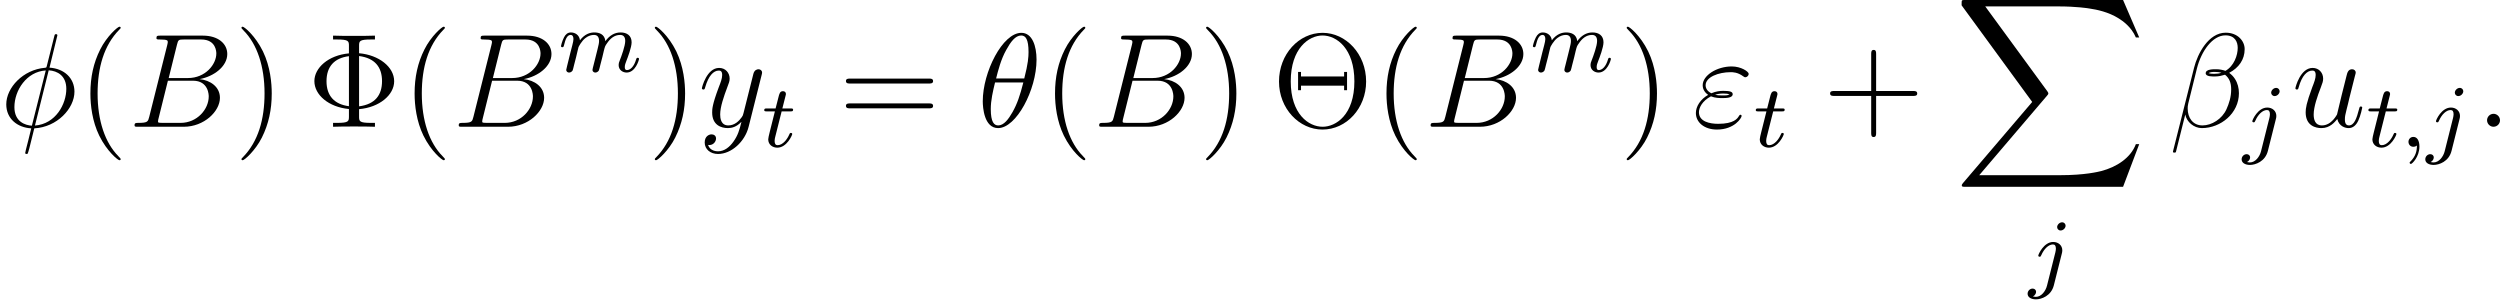
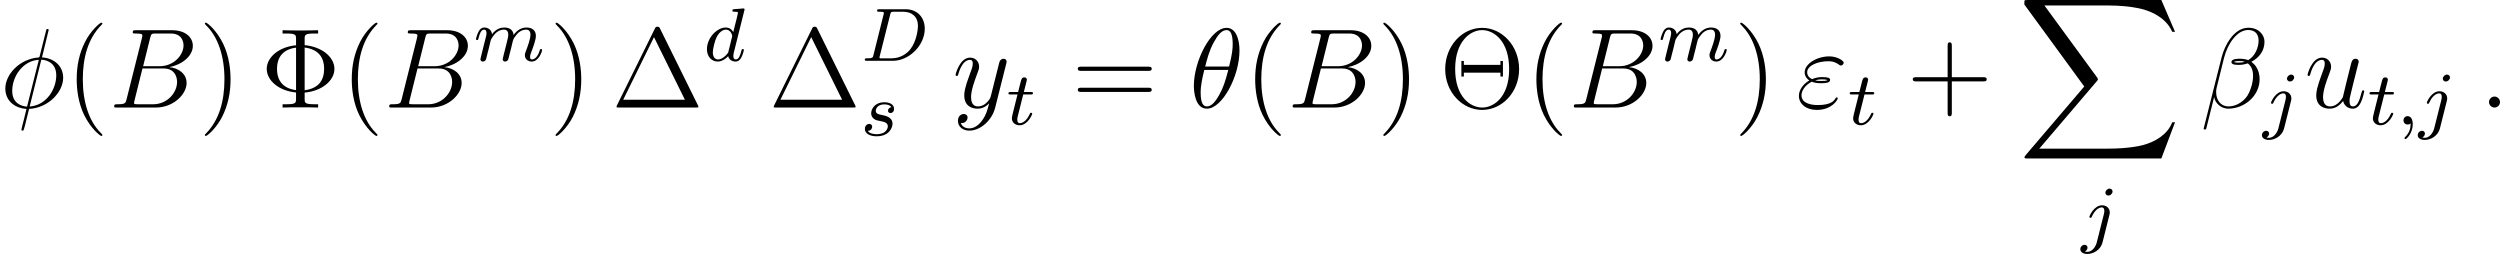
- <svg xmlns="http://www.w3.org/2000/svg" xmlns:xlink="http://www.w3.org/1999/xlink" version="1.1" width="253.114pt" height="30.307pt" viewBox="-.239 -.233 253.114 30.307">
+ <svg xmlns="http://www.w3.org/2000/svg" xmlns:xlink="http://www.w3.org/1999/xlink" version="1.1" width="298.332pt" height="30.307pt" viewBox="-.239 -.233 298.332 30.307">
  <defs>
    <path id="g0-88" d="M15.135 16.737L16.582 12.912H16.283C15.817 14.155 14.549 14.968 13.175 15.327C12.924 15.386 11.752 15.697 9.457 15.697H2.248L8.333 8.56C8.416 8.464 8.44 8.428 8.44 8.369C8.44 8.345 8.44 8.309 8.357 8.189L2.786 .574H9.337C10.939 .574 12.027 .741 12.134 .765C12.78 .861 13.82 1.064 14.765 1.662C15.064 1.853 15.876 2.391 16.283 3.359H16.582L15.135 0H1.004C.729 0 .717 .012 .681 .084C.669 .12 .669 .347 .669 .478L6.994 9.134L.801 16.391C.681 16.534 .681 16.594 .681 16.606C.681 16.737 .789 16.737 1.004 16.737H15.135Z" />
    <path id="g1-59" d="M1.49-.12C1.49 .399 1.379 .853 .885 1.347C.853 1.371 .837 1.387 .837 1.427C.837 1.49 .901 1.538 .956 1.538C1.052 1.538 1.714 .909 1.714-.024C1.714-.534 1.522-.885 1.172-.885C.893-.885 .733-.662 .733-.446C.733-.223 .885 0 1.18 0C1.371 0 1.49-.112 1.49-.12Z" />
+     <path id="g1-68" d="M1.331-.63C1.259-.327 1.243-.263 .654-.263C.502-.263 .406-.263 .406-.112C.406 0 .51 0 .646 0H3.387C5.069 0 6.743-1.61 6.743-3.387C6.743-4.607 5.93-5.444 4.742-5.444H1.953C1.809-5.444 1.706-5.444 1.706-5.292C1.706-5.181 1.801-5.181 1.937-5.181C2.2-5.181 2.431-5.181 2.431-5.053C2.431-5.021 2.423-5.013 2.399-4.91L1.331-.63ZM3.092-4.886C3.164-5.157 3.172-5.181 3.499-5.181H4.463C5.396-5.181 6.025-4.647 6.025-3.674C6.025-3.411 5.914-2.112 5.22-1.219C4.87-.773 4.184-.263 3.244-.263H2.056C1.985-.279 1.961-.279 1.961-.335C1.961-.399 1.977-.462 1.993-.51L3.092-4.886Z" />
+     <path id="g1-100" d="M4.288-5.292C4.296-5.308 4.32-5.412 4.32-5.42C4.32-5.46 4.288-5.531 4.192-5.531C4.16-5.531 3.913-5.507 3.73-5.491L3.284-5.46C3.108-5.444 3.029-5.436 3.029-5.292C3.029-5.181 3.14-5.181 3.236-5.181C3.618-5.181 3.618-5.133 3.618-5.061C3.618-5.013 3.555-4.75 3.515-4.591L3.124-3.037C3.053-3.172 2.821-3.515 2.335-3.515C1.387-3.515 .343-2.407 .343-1.227C.343-.399 .877 .08 1.49 .08C2 .08 2.439-.327 2.582-.486C2.726 .064 3.268 .08 3.363 .08C3.73 .08 3.913-.223 3.977-.359C4.136-.646 4.248-1.108 4.248-1.14C4.248-1.188 4.216-1.243 4.121-1.243S4.009-1.196 3.961-.996C3.85-.558 3.698-.143 3.387-.143C3.204-.143 3.132-.295 3.132-.518C3.132-.669 3.156-.757 3.18-.861L4.288-5.292ZM2.582-.861C2.184-.311 1.769-.143 1.514-.143C1.148-.143 .964-.478 .964-.893C.964-1.267 1.18-2.12 1.355-2.471C1.586-2.957 1.977-3.292 2.343-3.292C2.861-3.292 3.013-2.71 3.013-2.614C3.013-2.582 2.813-1.801 2.766-1.594C2.662-1.219 2.662-1.203 2.582-.861Z" />
    <path id="g1-106" d="M3.292-4.973C3.292-5.125 3.172-5.276 2.981-5.276C2.742-5.276 2.534-5.053 2.534-4.846C2.534-4.694 2.654-4.543 2.845-4.543C3.084-4.543 3.292-4.766 3.292-4.973ZM1.626 .399C1.506 .885 1.116 1.403 .63 1.403C.502 1.403 .383 1.371 .367 1.363C.614 1.243 .646 1.028 .646 .956C.646 .765 .502 .662 .335 .662C.104 .662-.112 .861-.112 1.124C-.112 1.427 .183 1.626 .638 1.626C1.124 1.626 2 1.323 2.24 .367L2.957-2.487C2.981-2.582 2.997-2.646 2.997-2.766C2.997-3.204 2.646-3.515 2.184-3.515C1.339-3.515 .845-2.399 .845-2.295C.845-2.224 .901-2.192 .964-2.192C1.052-2.192 1.06-2.216 1.116-2.335C1.355-2.885 1.761-3.292 2.16-3.292C2.327-3.292 2.423-3.18 2.423-2.917C2.423-2.805 2.399-2.694 2.375-2.582L1.626 .399Z" />
    <path id="g1-109" d="M1.594-1.307C1.618-1.427 1.698-1.73 1.722-1.849C1.745-1.929 1.793-2.12 1.809-2.2C1.825-2.24 2.088-2.758 2.439-3.021C2.71-3.228 2.973-3.292 3.196-3.292C3.491-3.292 3.65-3.116 3.65-2.75C3.65-2.558 3.602-2.375 3.515-2.016C3.459-1.809 3.324-1.275 3.276-1.06L3.156-.582C3.116-.446 3.061-.207 3.061-.167C3.061 .016 3.212 .08 3.316 .08C3.459 .08 3.579-.016 3.634-.112C3.658-.159 3.722-.43 3.762-.598L3.945-1.307C3.969-1.427 4.049-1.73 4.073-1.849C4.184-2.279 4.184-2.287 4.368-2.55C4.631-2.941 5.005-3.292 5.539-3.292C5.826-3.292 5.994-3.124 5.994-2.75C5.994-2.311 5.659-1.395 5.507-1.012C5.428-.805 5.404-.749 5.404-.598C5.404-.143 5.778 .08 6.121 .08C6.902 .08 7.229-1.036 7.229-1.14C7.229-1.219 7.165-1.243 7.109-1.243C7.014-1.243 6.998-1.188 6.974-1.108C6.783-.446 6.448-.143 6.145-.143C6.017-.143 5.954-.223 5.954-.406S6.017-.765 6.097-.964C6.217-1.267 6.567-2.184 6.567-2.63C6.567-3.228 6.153-3.515 5.579-3.515C5.029-3.515 4.575-3.228 4.216-2.734C4.152-3.371 3.642-3.515 3.228-3.515C2.861-3.515 2.375-3.387 1.937-2.813C1.881-3.292 1.498-3.515 1.124-3.515C.845-3.515 .646-3.347 .51-3.076C.319-2.702 .239-2.311 .239-2.295C.239-2.224 .295-2.192 .359-2.192C.462-2.192 .47-2.224 .526-2.431C.622-2.821 .765-3.292 1.1-3.292C1.307-3.292 1.355-3.092 1.355-2.917C1.355-2.774 1.315-2.622 1.251-2.359C1.235-2.295 1.116-1.825 1.084-1.714L.789-.518C.757-.399 .709-.199 .709-.167C.709 .016 .861 .08 .964 .08C1.108 .08 1.227-.016 1.283-.112C1.307-.159 1.371-.43 1.411-.598L1.594-1.307Z" />
+     <path id="g1-115" d="M3.212-2.997C3.029-2.965 2.861-2.821 2.861-2.622C2.861-2.479 2.957-2.375 3.132-2.375C3.252-2.375 3.499-2.463 3.499-2.821C3.499-3.316 2.981-3.515 2.487-3.515C1.419-3.515 1.084-2.758 1.084-2.351C1.084-2.271 1.084-1.985 1.379-1.761C1.562-1.618 1.698-1.594 2.112-1.514C2.391-1.459 2.845-1.379 2.845-.964C2.845-.757 2.694-.494 2.471-.343C2.176-.151 1.785-.143 1.658-.143C1.467-.143 .925-.175 .725-.494C1.132-.51 1.188-.837 1.188-.933C1.188-1.172 .972-1.227 .877-1.227C.749-1.227 .422-1.132 .422-.693C.422-.223 .917 .08 1.658 .08C3.045 .08 3.339-.901 3.339-1.235C3.339-1.953 2.558-2.104 2.264-2.16C1.881-2.232 1.57-2.287 1.57-2.622C1.57-2.766 1.706-3.292 2.479-3.292C2.782-3.292 3.092-3.204 3.212-2.997Z" />
    <path id="g1-116" d="M1.761-3.172H2.542C2.694-3.172 2.79-3.172 2.79-3.324C2.79-3.435 2.686-3.435 2.55-3.435H1.825L2.112-4.567C2.144-4.686 2.144-4.726 2.144-4.734C2.144-4.902 2.016-4.981 1.881-4.981C1.61-4.981 1.554-4.766 1.467-4.407L1.219-3.435H.454C.303-3.435 .199-3.435 .199-3.284C.199-3.172 .303-3.172 .438-3.172H1.156L.677-1.259C.63-1.06 .558-.781 .558-.669C.558-.191 .948 .08 1.371 .08C2.224 .08 2.71-1.044 2.71-1.14C2.71-1.227 2.638-1.243 2.59-1.243C2.503-1.243 2.495-1.211 2.439-1.092C2.279-.709 1.881-.143 1.395-.143C1.227-.143 1.132-.255 1.132-.518C1.132-.669 1.156-.757 1.18-.861L1.761-3.172Z" />
+     <path id="g3-1" d="M5.153-8.321C5.069-8.488 5.045-8.536 4.878-8.536C4.698-8.536 4.674-8.488 4.591-8.321L.598-.239C.574-.203 .55-.132 .55-.084C.55-.012 .562 0 .801 0H8.942C9.182 0 9.194-.012 9.194-.084C9.194-.132 9.17-.203 9.146-.239L5.153-8.321ZM4.507-7.436L7.771-.825H1.255L4.507-7.436Z" />
    <path id="g3-2" d="M8.452-4.053C8.452-6.528 6.635-8.416 4.555-8.416C2.427-8.416 .646-6.504 .646-4.053C.646-1.626 2.451 .251 4.543 .251C6.683 .251 8.452-1.65 8.452-4.053ZM4.555 0C3.312 0 1.698-1.124 1.698-4.065C1.698-7.03 3.324-8.177 4.543-8.177C5.822-8.177 7.4-6.994 7.4-4.065C7.4-1.076 5.75 0 4.555 0ZM6.743-4.914H6.48V-4.507H2.618V-4.914H2.355V-3.276H2.618V-3.682H6.48V-3.276H6.743V-4.914Z" />
    <path id="g3-8" d="M4.651-1.578C6.468-1.733 7.795-2.845 7.795-4.077C7.795-5.356 6.432-6.432 4.651-6.587V-7.245C4.651-7.675 4.674-7.819 5.715-7.819H6.073V-8.165C5.75-8.141 4.591-8.141 4.196-8.141S2.642-8.141 2.319-8.165V-7.819H2.678C3.718-7.819 3.742-7.675 3.742-7.245V-6.575C1.889-6.408 .646-5.272 .646-4.089C.646-2.857 1.925-1.757 3.742-1.59V-.921C3.742-.49 3.718-.347 2.678-.347H2.319V0C2.642-.024 3.802-.024 4.196-.024S5.75-.024 6.073 0V-.347H5.715C4.674-.347 4.651-.49 4.651-.921V-1.578ZM3.742-1.841C2.439-2.008 1.733-2.774 1.733-4.077C1.733-5.392 2.427-6.157 3.742-6.324V-1.841ZM4.651-6.336C6.049-6.157 6.707-5.356 6.707-4.089C6.707-2.845 6.097-2.02 4.651-1.829V-6.336Z" />
    <path id="g3-40" d="M3.885 2.905C3.885 2.869 3.885 2.845 3.682 2.642C2.487 1.435 1.817-.538 1.817-2.977C1.817-5.296 2.379-7.293 3.766-8.703C3.885-8.811 3.885-8.835 3.885-8.871C3.885-8.942 3.826-8.966 3.778-8.966C3.622-8.966 2.642-8.106 2.056-6.934C1.447-5.727 1.172-4.447 1.172-2.977C1.172-1.913 1.339-.49 1.961 .789C2.666 2.224 3.646 3.001 3.778 3.001C3.826 3.001 3.885 2.977 3.885 2.905Z" />
    <path id="g3-41" d="M3.371-2.977C3.371-3.885 3.252-5.368 2.582-6.755C1.877-8.189 .897-8.966 .765-8.966C.717-8.966 .658-8.942 .658-8.871C.658-8.835 .658-8.811 .861-8.608C2.056-7.4 2.726-5.428 2.726-2.989C2.726-.669 2.164 1.327 .777 2.738C.658 2.845 .658 2.869 .658 2.905C.658 2.977 .717 3.001 .765 3.001C.921 3.001 1.901 2.14 2.487 .968C3.096-.251 3.371-1.542 3.371-2.977Z" />
    <path id="g3-43" d="M4.77-2.762H8.07C8.237-2.762 8.452-2.762 8.452-2.977C8.452-3.204 8.249-3.204 8.07-3.204H4.77V-6.504C4.77-6.671 4.77-6.886 4.555-6.886C4.328-6.886 4.328-6.683 4.328-6.504V-3.204H1.028C.861-3.204 .646-3.204 .646-2.989C.646-2.762 .849-2.762 1.028-2.762H4.328V.538C4.328 .705 4.328 .921 4.543 .921C4.77 .921 4.77 .717 4.77 .538V-2.762Z" />
    <path id="g3-61" d="M8.07-3.873C8.237-3.873 8.452-3.873 8.452-4.089C8.452-4.316 8.249-4.316 8.07-4.316H1.028C.861-4.316 .646-4.316 .646-4.101C.646-3.873 .849-3.873 1.028-3.873H8.07ZM8.07-1.65C8.237-1.65 8.452-1.65 8.452-1.865C8.452-2.092 8.249-2.092 8.07-2.092H1.028C.861-2.092 .646-2.092 .646-1.877C.646-1.65 .849-1.65 1.028-1.65H8.07Z" />
    <path id="g2-12" d="M6.767-6.958C6.767-7.675 6.157-8.428 5.069-8.428C3.527-8.428 2.546-6.539 2.236-5.296L.347 2.2C.323 2.295 .395 2.319 .454 2.319C.538 2.319 .598 2.307 .61 2.248L1.447-1.1C1.566-.43 2.224 .12 2.929 .12C4.639 .12 6.253-1.219 6.253-3.001C6.253-3.455 6.145-3.909 5.894-4.292C5.75-4.519 5.571-4.686 5.38-4.83C6.241-5.284 6.767-6.013 6.767-6.958ZM4.686-4.842C4.495-4.77 4.304-4.746 4.077-4.746C3.909-4.746 3.754-4.734 3.539-4.806C3.658-4.89 3.838-4.914 4.089-4.914C4.304-4.914 4.519-4.89 4.686-4.842ZM6.145-7.066C6.145-6.408 5.822-5.452 5.045-5.009C4.818-5.093 4.507-5.153 4.244-5.153C3.993-5.153 3.276-5.177 3.276-4.794C3.276-4.471 3.933-4.507 4.136-4.507C4.447-4.507 4.722-4.579 5.009-4.663C5.392-4.352 5.559-3.945 5.559-3.347C5.559-2.654 5.368-2.092 5.141-1.578C4.746-.693 3.814-.12 2.989-.12C2.116-.12 1.662-.813 1.662-1.626C1.662-1.733 1.662-1.889 1.71-2.068L2.487-5.212C2.881-6.779 3.885-8.189 5.045-8.189C5.906-8.189 6.145-7.592 6.145-7.066Z" />
    <path id="g2-18" d="M5.296-6.013C5.296-7.233 4.914-8.416 3.933-8.416C2.26-8.416 .478-4.914 .478-2.283C.478-1.733 .598 .12 1.853 .12C3.479 .12 5.296-3.3 5.296-6.013ZM1.674-4.328C1.853-5.033 2.104-6.037 2.582-6.886C2.977-7.603 3.395-8.177 3.921-8.177C4.316-8.177 4.579-7.843 4.579-6.695C4.579-6.265 4.543-5.667 4.196-4.328H1.674ZM4.113-3.969C3.814-2.798 3.563-2.044 3.132-1.291C2.786-.681 2.367-.12 1.865-.12C1.494-.12 1.196-.406 1.196-1.59C1.196-2.367 1.387-3.18 1.578-3.969H4.113Z" />
    <path id="g2-30" d="M5.141-8.189C5.141-8.297 5.057-8.297 5.021-8.297C4.914-8.297 4.902-8.273 4.854-8.07L4.208-5.499C4.172-5.344 4.16-5.332 4.148-5.32C4.136-5.296 4.053-5.284 4.029-5.284C2.068-5.117 .562-3.503 .562-2.008C.562-.717 1.554 .072 2.798 .143C2.702 .514 2.618 .897 2.523 1.267C2.355 1.901 2.26 2.295 2.26 2.343C2.26 2.367 2.26 2.439 2.379 2.439C2.415 2.439 2.463 2.439 2.487 2.391C2.511 2.367 2.582 2.08 2.63 1.925L3.072 .143C5.117 .036 6.671-1.638 6.671-3.144C6.671-4.352 5.762-5.212 4.435-5.296L5.141-8.189ZM4.364-5.057C5.153-5.009 5.942-4.567 5.942-3.395C5.942-2.044 4.997-.251 3.132-.108L4.364-5.057ZM2.857-.096C2.271-.132 1.291-.442 1.291-1.757C1.291-3.264 2.379-4.937 4.101-5.045L2.857-.096Z" />
    <path id="g2-34" d="M1.662-2.726C2.044-2.57 2.451-2.57 2.678-2.57C2.989-2.57 3.61-2.57 3.61-2.917C3.61-3.132 3.383-3.216 2.774-3.216C2.475-3.216 2.116-3.18 1.698-3.001C1.327-3.18 1.184-3.455 1.184-3.718C1.184-4.459 2.355-4.89 3.419-4.89C3.622-4.89 4.053-4.89 4.555-4.519C4.627-4.471 4.663-4.435 4.746-4.435C4.89-4.435 5.045-4.591 5.045-4.734C5.045-4.949 4.352-5.404 3.527-5.404C2.188-5.404 .921-4.603 .921-3.718C.921-3.276 1.207-3.001 1.411-2.857C.717-2.463 .311-1.817 .311-1.231C.311-.406 1.052 .251 2.2 .251C3.778 .251 4.411-.801 4.411-.968C4.411-1.028 4.364-1.076 4.304-1.076S4.22-1.04 4.172-.968C4.041-.741 3.73-.263 2.307-.263C1.566-.263 .586-.454 .586-1.303C.586-1.71 .885-2.319 1.662-2.726ZM2.032-2.869C2.355-2.977 2.666-2.977 2.75-2.977C3.084-2.977 3.144-2.953 3.335-2.905C3.132-2.809 3.108-2.809 2.678-2.809C2.463-2.809 2.271-2.809 2.032-2.869Z" />
    <path id="g2-58" d="M2.2-.574C2.2-.921 1.913-1.16 1.626-1.16C1.279-1.16 1.04-.873 1.04-.586C1.04-.239 1.327 0 1.614 0C1.961 0 2.2-.287 2.2-.574Z" />
    <path id="g2-66" d="M4.376-7.352C4.483-7.795 4.531-7.819 4.997-7.819H6.551C7.902-7.819 7.902-6.671 7.902-6.563C7.902-5.595 6.934-4.364 5.356-4.364H3.634L4.376-7.352ZM6.396-4.268C7.699-4.507 8.883-5.416 8.883-6.516C8.883-7.448 8.058-8.165 6.707-8.165H2.869C2.642-8.165 2.534-8.165 2.534-7.938C2.534-7.819 2.642-7.819 2.821-7.819C3.551-7.819 3.551-7.723 3.551-7.592C3.551-7.568 3.551-7.496 3.503-7.317L1.889-.885C1.781-.466 1.757-.347 .921-.347C.693-.347 .574-.347 .574-.132C.574 0 .646 0 .885 0H4.985C6.814 0 8.225-1.387 8.225-2.594C8.225-3.575 7.364-4.172 6.396-4.268ZM4.698-.347H3.084C2.917-.347 2.893-.347 2.821-.359C2.69-.371 2.678-.395 2.678-.49C2.678-.574 2.702-.646 2.726-.753L3.563-4.125H5.81C7.221-4.125 7.221-2.809 7.221-2.714C7.221-1.566 6.181-.347 4.698-.347Z" />
    <path id="g2-117" d="M4.077-.693C4.232-.024 4.806 .12 5.093 .12C5.475 .12 5.762-.132 5.954-.538C6.157-.968 6.312-1.674 6.312-1.71C6.312-1.769 6.265-1.817 6.193-1.817C6.085-1.817 6.073-1.757 6.025-1.578C5.81-.753 5.595-.12 5.117-.12C4.758-.12 4.758-.514 4.758-.669C4.758-.944 4.794-1.064 4.914-1.566C4.997-1.889 5.081-2.212 5.153-2.546L5.643-4.495C5.727-4.794 5.727-4.818 5.727-4.854C5.727-5.033 5.583-5.153 5.404-5.153C5.057-5.153 4.973-4.854 4.902-4.555C4.782-4.089 4.136-1.518 4.053-1.1C4.041-1.1 3.575-.12 2.702-.12C2.08-.12 1.961-.658 1.961-1.1C1.961-1.781 2.295-2.738 2.606-3.539C2.75-3.921 2.809-4.077 2.809-4.316C2.809-4.83 2.439-5.272 1.865-5.272C.765-5.272 .323-3.539 .323-3.443C.323-3.395 .371-3.335 .454-3.335C.562-3.335 .574-3.383 .622-3.551C.909-4.579 1.375-5.033 1.829-5.033C1.949-5.033 2.14-5.021 2.14-4.639C2.14-4.328 2.008-3.981 1.829-3.527C1.303-2.104 1.243-1.65 1.243-1.291C1.243-.072 2.164 .12 2.654 .12C3.419 .12 3.838-.406 4.077-.693Z" />
    <path id="g2-121" d="M3.144 1.339C2.821 1.793 2.355 2.2 1.769 2.2C1.626 2.2 1.052 2.176 .873 1.626C.909 1.638 .968 1.638 .992 1.638C1.351 1.638 1.59 1.327 1.59 1.052S1.363 .681 1.184 .681C.992 .681 .574 .825 .574 1.411C.574 2.02 1.088 2.439 1.769 2.439C2.965 2.439 4.172 1.339 4.507 .012L5.679-4.651C5.691-4.71 5.715-4.782 5.715-4.854C5.715-5.033 5.571-5.153 5.392-5.153C5.284-5.153 5.033-5.105 4.937-4.746L4.053-1.231C3.993-1.016 3.993-.992 3.897-.861C3.658-.526 3.264-.12 2.69-.12C2.02-.12 1.961-.777 1.961-1.1C1.961-1.781 2.283-2.702 2.606-3.563C2.738-3.909 2.809-4.077 2.809-4.316C2.809-4.818 2.451-5.272 1.865-5.272C.765-5.272 .323-3.539 .323-3.443C.323-3.395 .371-3.335 .454-3.335C.562-3.335 .574-3.383 .622-3.551C.909-4.555 1.363-5.033 1.829-5.033C1.937-5.033 2.14-5.033 2.14-4.639C2.14-4.328 2.008-3.981 1.829-3.527C1.243-1.961 1.243-1.566 1.243-1.279C1.243-.143 2.056 .12 2.654 .12C3.001 .12 3.431 .012 3.85-.43L3.862-.418C3.682 .287 3.563 .753 3.144 1.339Z" />
  </defs>
  <g id="page1" transform="matrix(1.13 0 0 1.13 -63.98604 -62.37601)">
    <use x="56.413" y="66.351" xlink:href="#g2-30" />
    <use x="63.341" y="66.351" xlink:href="#g3-40" />
    <use x="67.894" y="66.351" xlink:href="#g2-66" />
    <use x="77.39" y="66.351" xlink:href="#g3-41" />
    <use x="83.935" y="66.351" xlink:href="#g3-8" />
    <use x="92.389" y="66.351" xlink:href="#g3-40" />
    <use x="96.941" y="66.351" xlink:href="#g2-66" />
    <use x="106.438" y="61.415" xlink:href="#g1-109" />
    <use x="114.426" y="66.351" xlink:href="#g3-41" />
-     <use x="118.979" y="66.351" xlink:href="#g2-121" />
-     <use x="124.686" y="68.145" xlink:href="#g1-116" />
-     <use x="131.563" y="66.351" xlink:href="#g3-61" />
-     <use x="143.989" y="66.351" xlink:href="#g2-18" />
-     <use x="149.769" y="66.351" xlink:href="#g3-40" />
-     <use x="154.322" y="66.351" xlink:href="#g2-66" />
-     <use x="163.818" y="66.351" xlink:href="#g3-41" />
-     <use x="170.363" y="66.351" xlink:href="#g3-2" />
-     <use x="179.467" y="66.351" xlink:href="#g3-40" />
-     <use x="184.02" y="66.351" xlink:href="#g2-66" />
-     <use x="193.516" y="61.415" xlink:href="#g1-109" />
-     <use x="201.504" y="66.351" xlink:href="#g3-41" />
-     <use x="208.049" y="66.351" xlink:href="#g2-34" />
-     <use x="213.527" y="68.145" xlink:href="#g1-116" />
-     <use x="219.74" y="66.351" xlink:href="#g3-43" />
-     <use x="231.501" y="54.994" xlink:href="#g0-88" />
-     <use x="238.194" y="80.188" xlink:href="#g1-106" />
-     <use x="250.763" y="66.351" xlink:href="#g2-12" />
-     <use x="257.371" y="68.145" xlink:href="#g1-106" />
-     <use x="261.753" y="66.351" xlink:href="#g2-117" />
-     <use x="268.416" y="68.145" xlink:href="#g1-116" />
-     <use x="271.474" y="68.145" xlink:href="#g1-59" />
-     <use x="273.826" y="68.145" xlink:href="#g1-106" />
-     <use x="278.208" y="66.351" xlink:href="#g2-58" />
+     <use x="120.971" y="66.351" xlink:href="#g3-1" />
+     <use x="130.726" y="61.415" xlink:href="#g1-100" />
+     <use x="137.574" y="66.351" xlink:href="#g3-1" />
+     <use x="147.329" y="61.415" xlink:href="#g1-68" />
+     <use x="147.329" y="69.307" xlink:href="#g1-115" />
+     <use x="157.002" y="66.351" xlink:href="#g2-121" />
+     <use x="162.71" y="68.145" xlink:href="#g1-116" />
+     <use x="169.587" y="66.351" xlink:href="#g3-61" />
+     <use x="182.012" y="66.351" xlink:href="#g2-18" />
+     <use x="187.793" y="66.351" xlink:href="#g3-40" />
+     <use x="192.345" y="66.351" xlink:href="#g2-66" />
+     <use x="201.841" y="66.351" xlink:href="#g3-41" />
+     <use x="208.386" y="66.351" xlink:href="#g3-2" />
+     <use x="217.491" y="66.351" xlink:href="#g3-40" />
+     <use x="222.043" y="66.351" xlink:href="#g2-66" />
+     <use x="231.539" y="61.415" xlink:href="#g1-109" />
+     <use x="239.528" y="66.351" xlink:href="#g3-41" />
+     <use x="246.073" y="66.351" xlink:href="#g2-34" />
+     <use x="251.551" y="68.145" xlink:href="#g1-116" />
+     <use x="257.764" y="66.351" xlink:href="#g3-43" />
+     <use x="269.525" y="54.994" xlink:href="#g0-88" />
+     <use x="276.217" y="80.188" xlink:href="#g1-106" />
+     <use x="288.786" y="66.351" xlink:href="#g2-12" />
+     <use x="295.395" y="68.145" xlink:href="#g1-106" />
+     <use x="299.777" y="66.351" xlink:href="#g2-117" />
+     <use x="306.439" y="68.145" xlink:href="#g1-116" />
+     <use x="309.497" y="68.145" xlink:href="#g1-59" />
+     <use x="311.85" y="68.145" xlink:href="#g1-106" />
+     <use x="318.224" y="66.351" xlink:href="#g2-58" />
  </g>
</svg>
